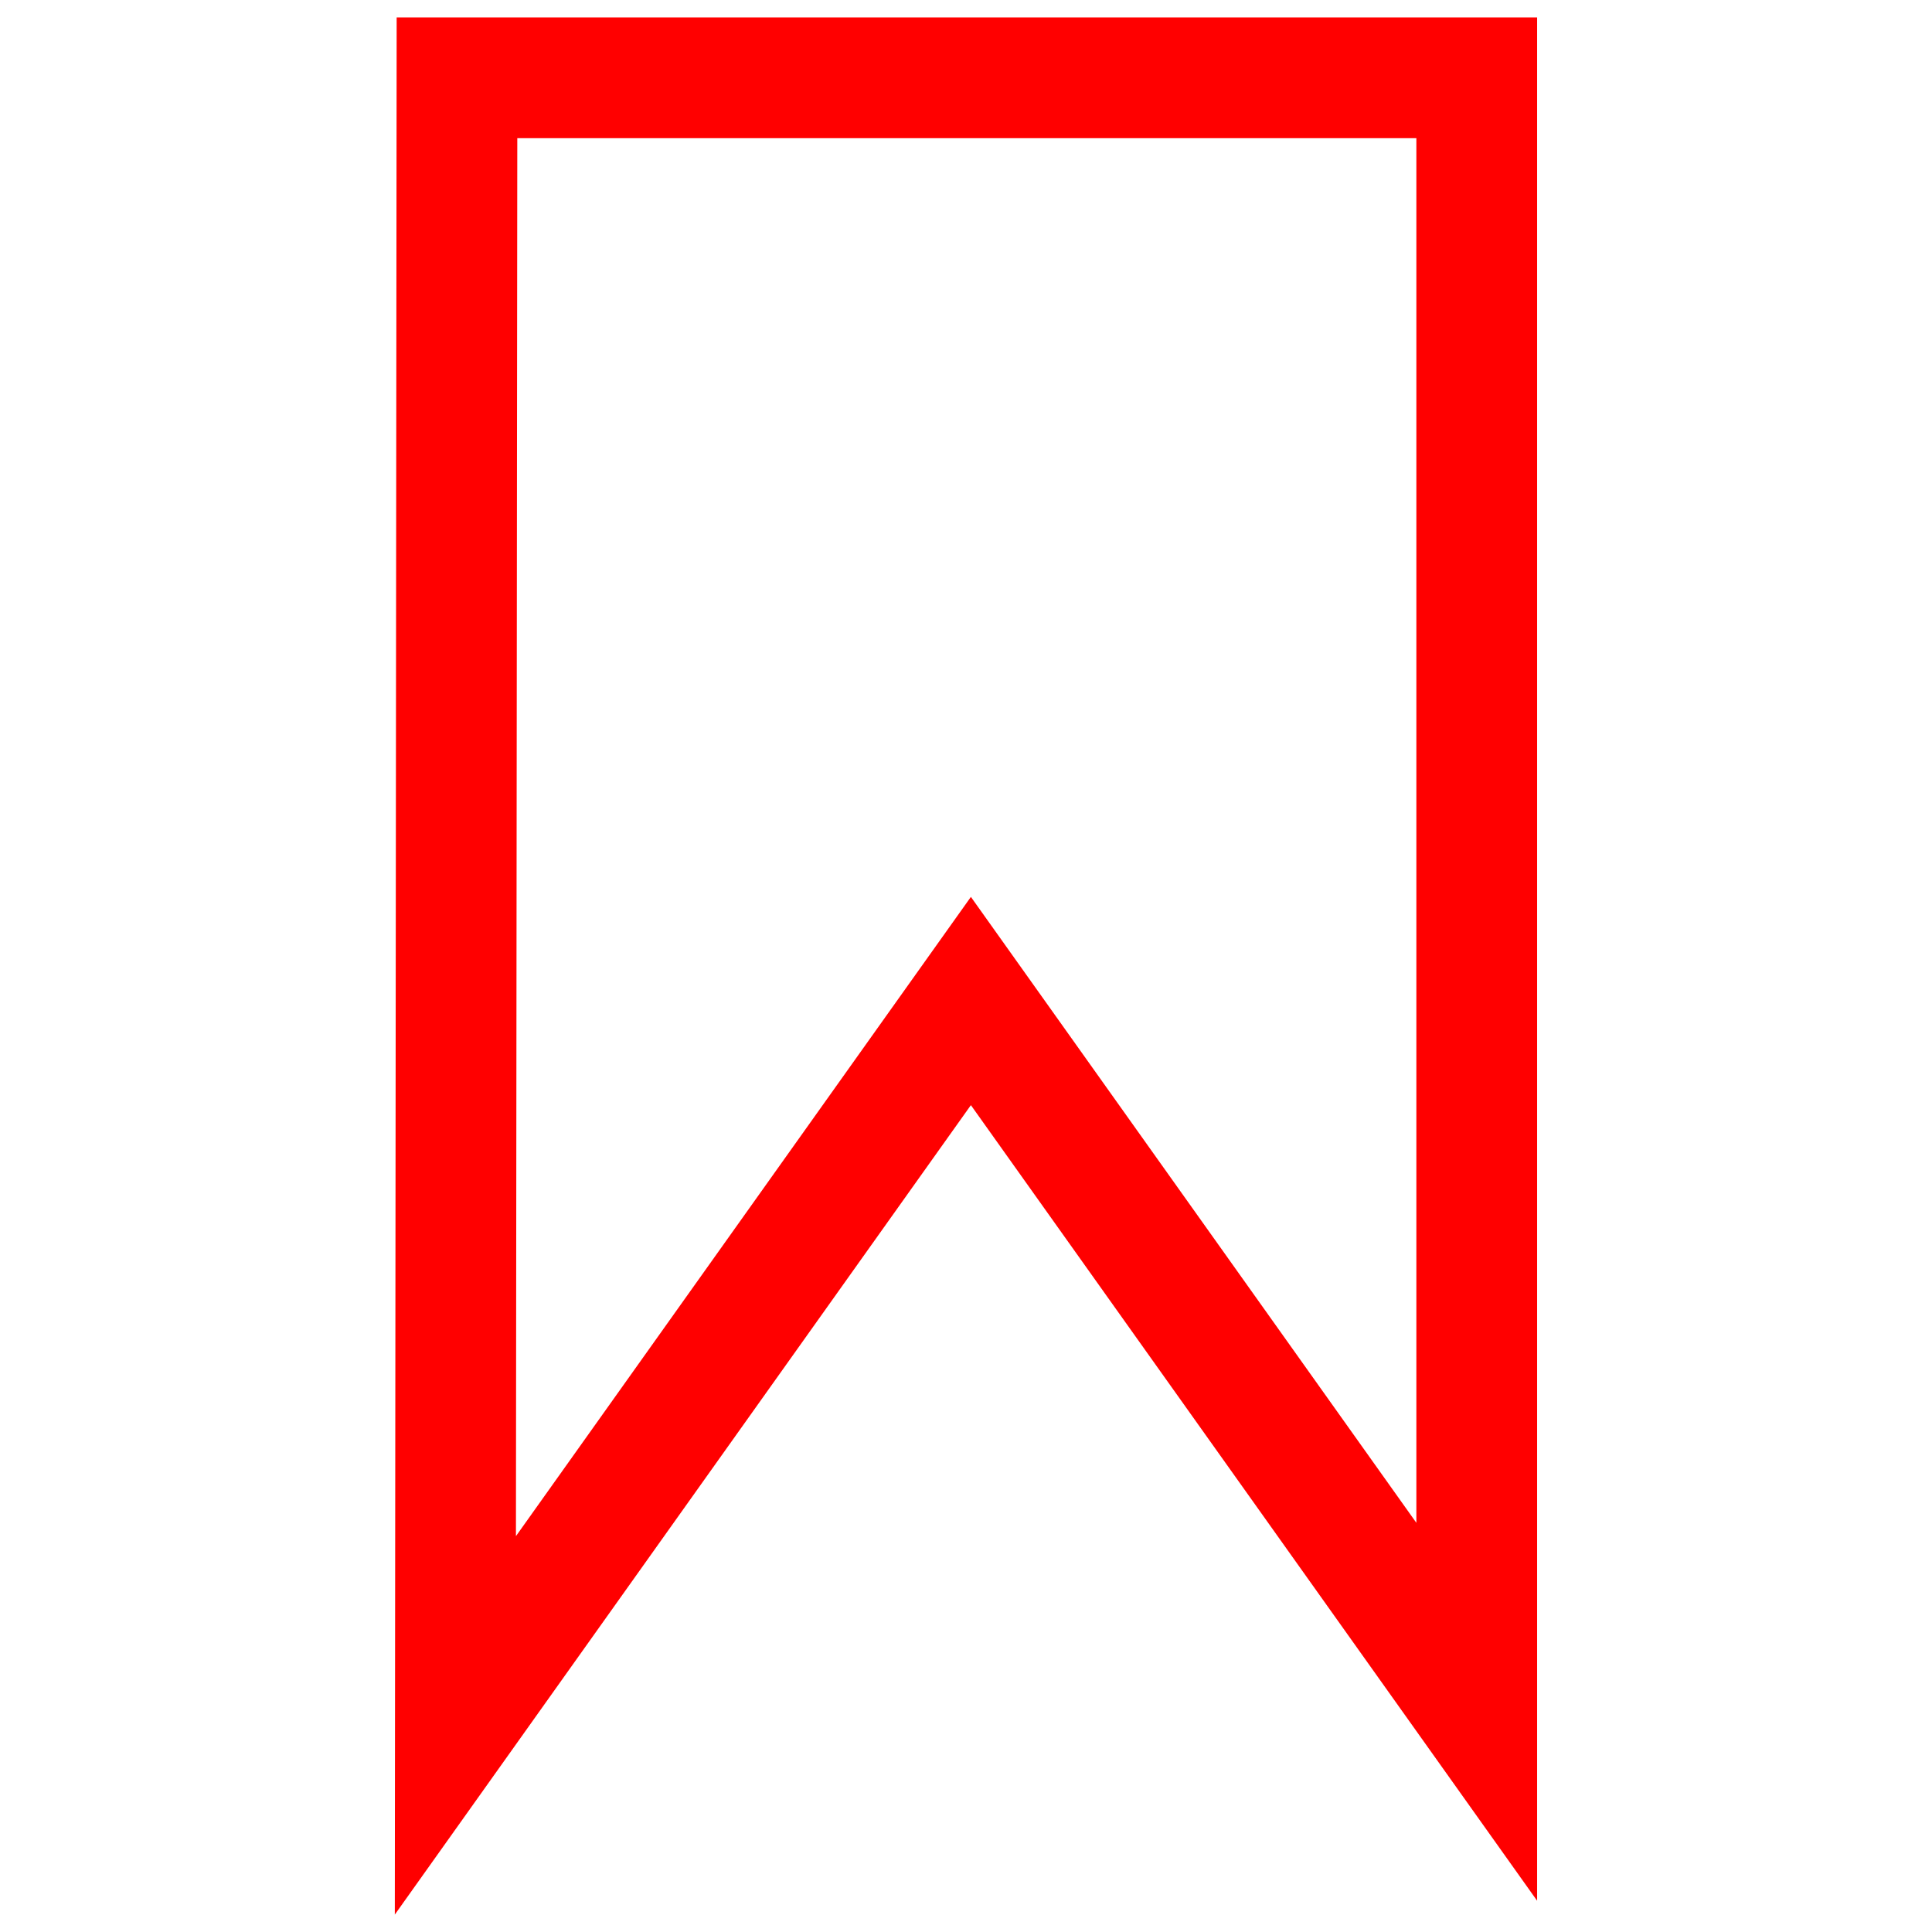
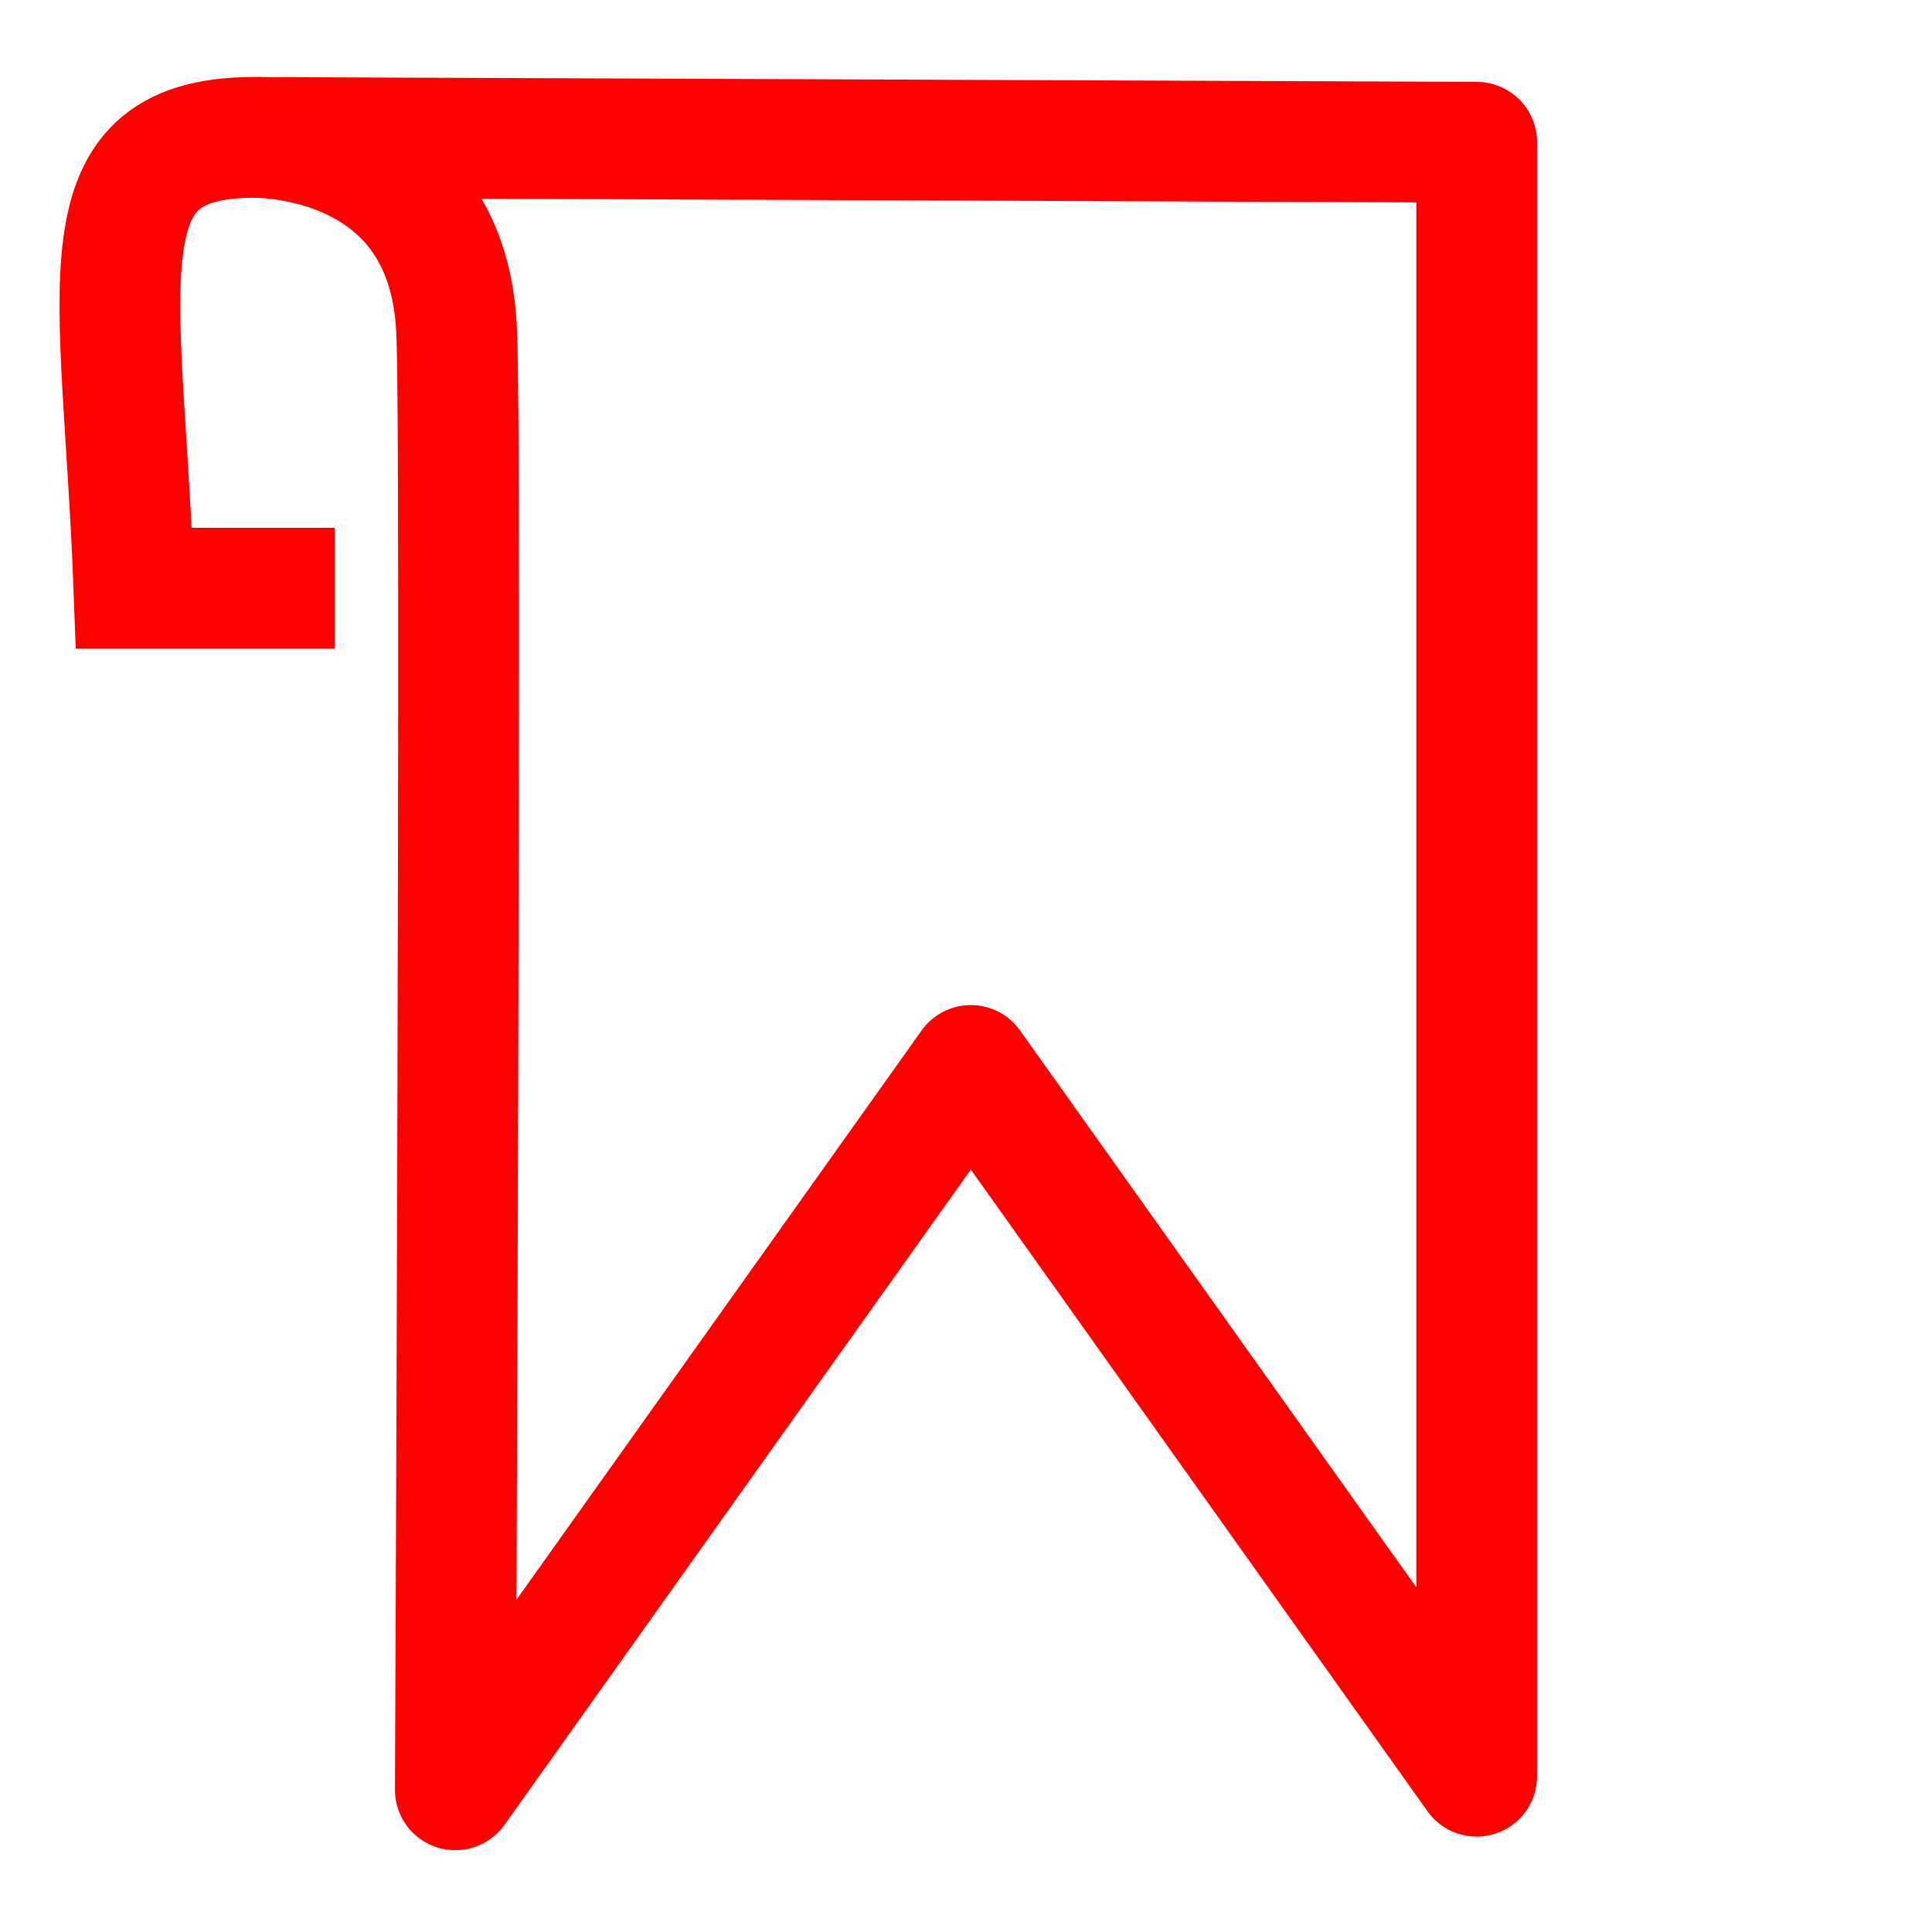
<svg xmlns="http://www.w3.org/2000/svg" width="64px" height="64px" viewBox="0 0 64 64" version="1.1" id="SVGRoot">
  <defs id="defs5152" />
  <g id="layer1">
-     <path style="fill:none;stroke:#ff0000;stroke-width:4;stroke-linecap:butt;stroke-linejoin:miter;stroke-miterlimit:4;stroke-dasharray:none;stroke-opacity:1" d="M 15.138,2.577 15.085,57.155 32.162,33.16 48.919,56.705 V 2.577 Z" id="path5165" />
+     <path style="fill:none;stroke:#ff0000;stroke-width:4;stroke-linecap:butt;stroke-linejoin:round;stroke-miterlimit:4;stroke-dasharray:none;stroke-opacity:1" d="m 8.641,4.553 c 2.231,0.121 6.334,1.232 6.489,6.536 0.158,2.851 -0.047,48.2 -0.047,48.2 L 32.16,35.294 48.917,58.84 V 4.712 Z" id="path5165" />
+     <path style="fill:none;stroke:#ff0000;stroke-width:4;stroke-linecap:butt;stroke-linejoin:miter;stroke-miterlimit:4;stroke-dasharray:none;stroke-opacity:1" d="M 11.089,19.485 H 4.436 C 4.057,9.27 2.467,4.434 8.641,4.553" id="path816" />
  </g>
</svg>
